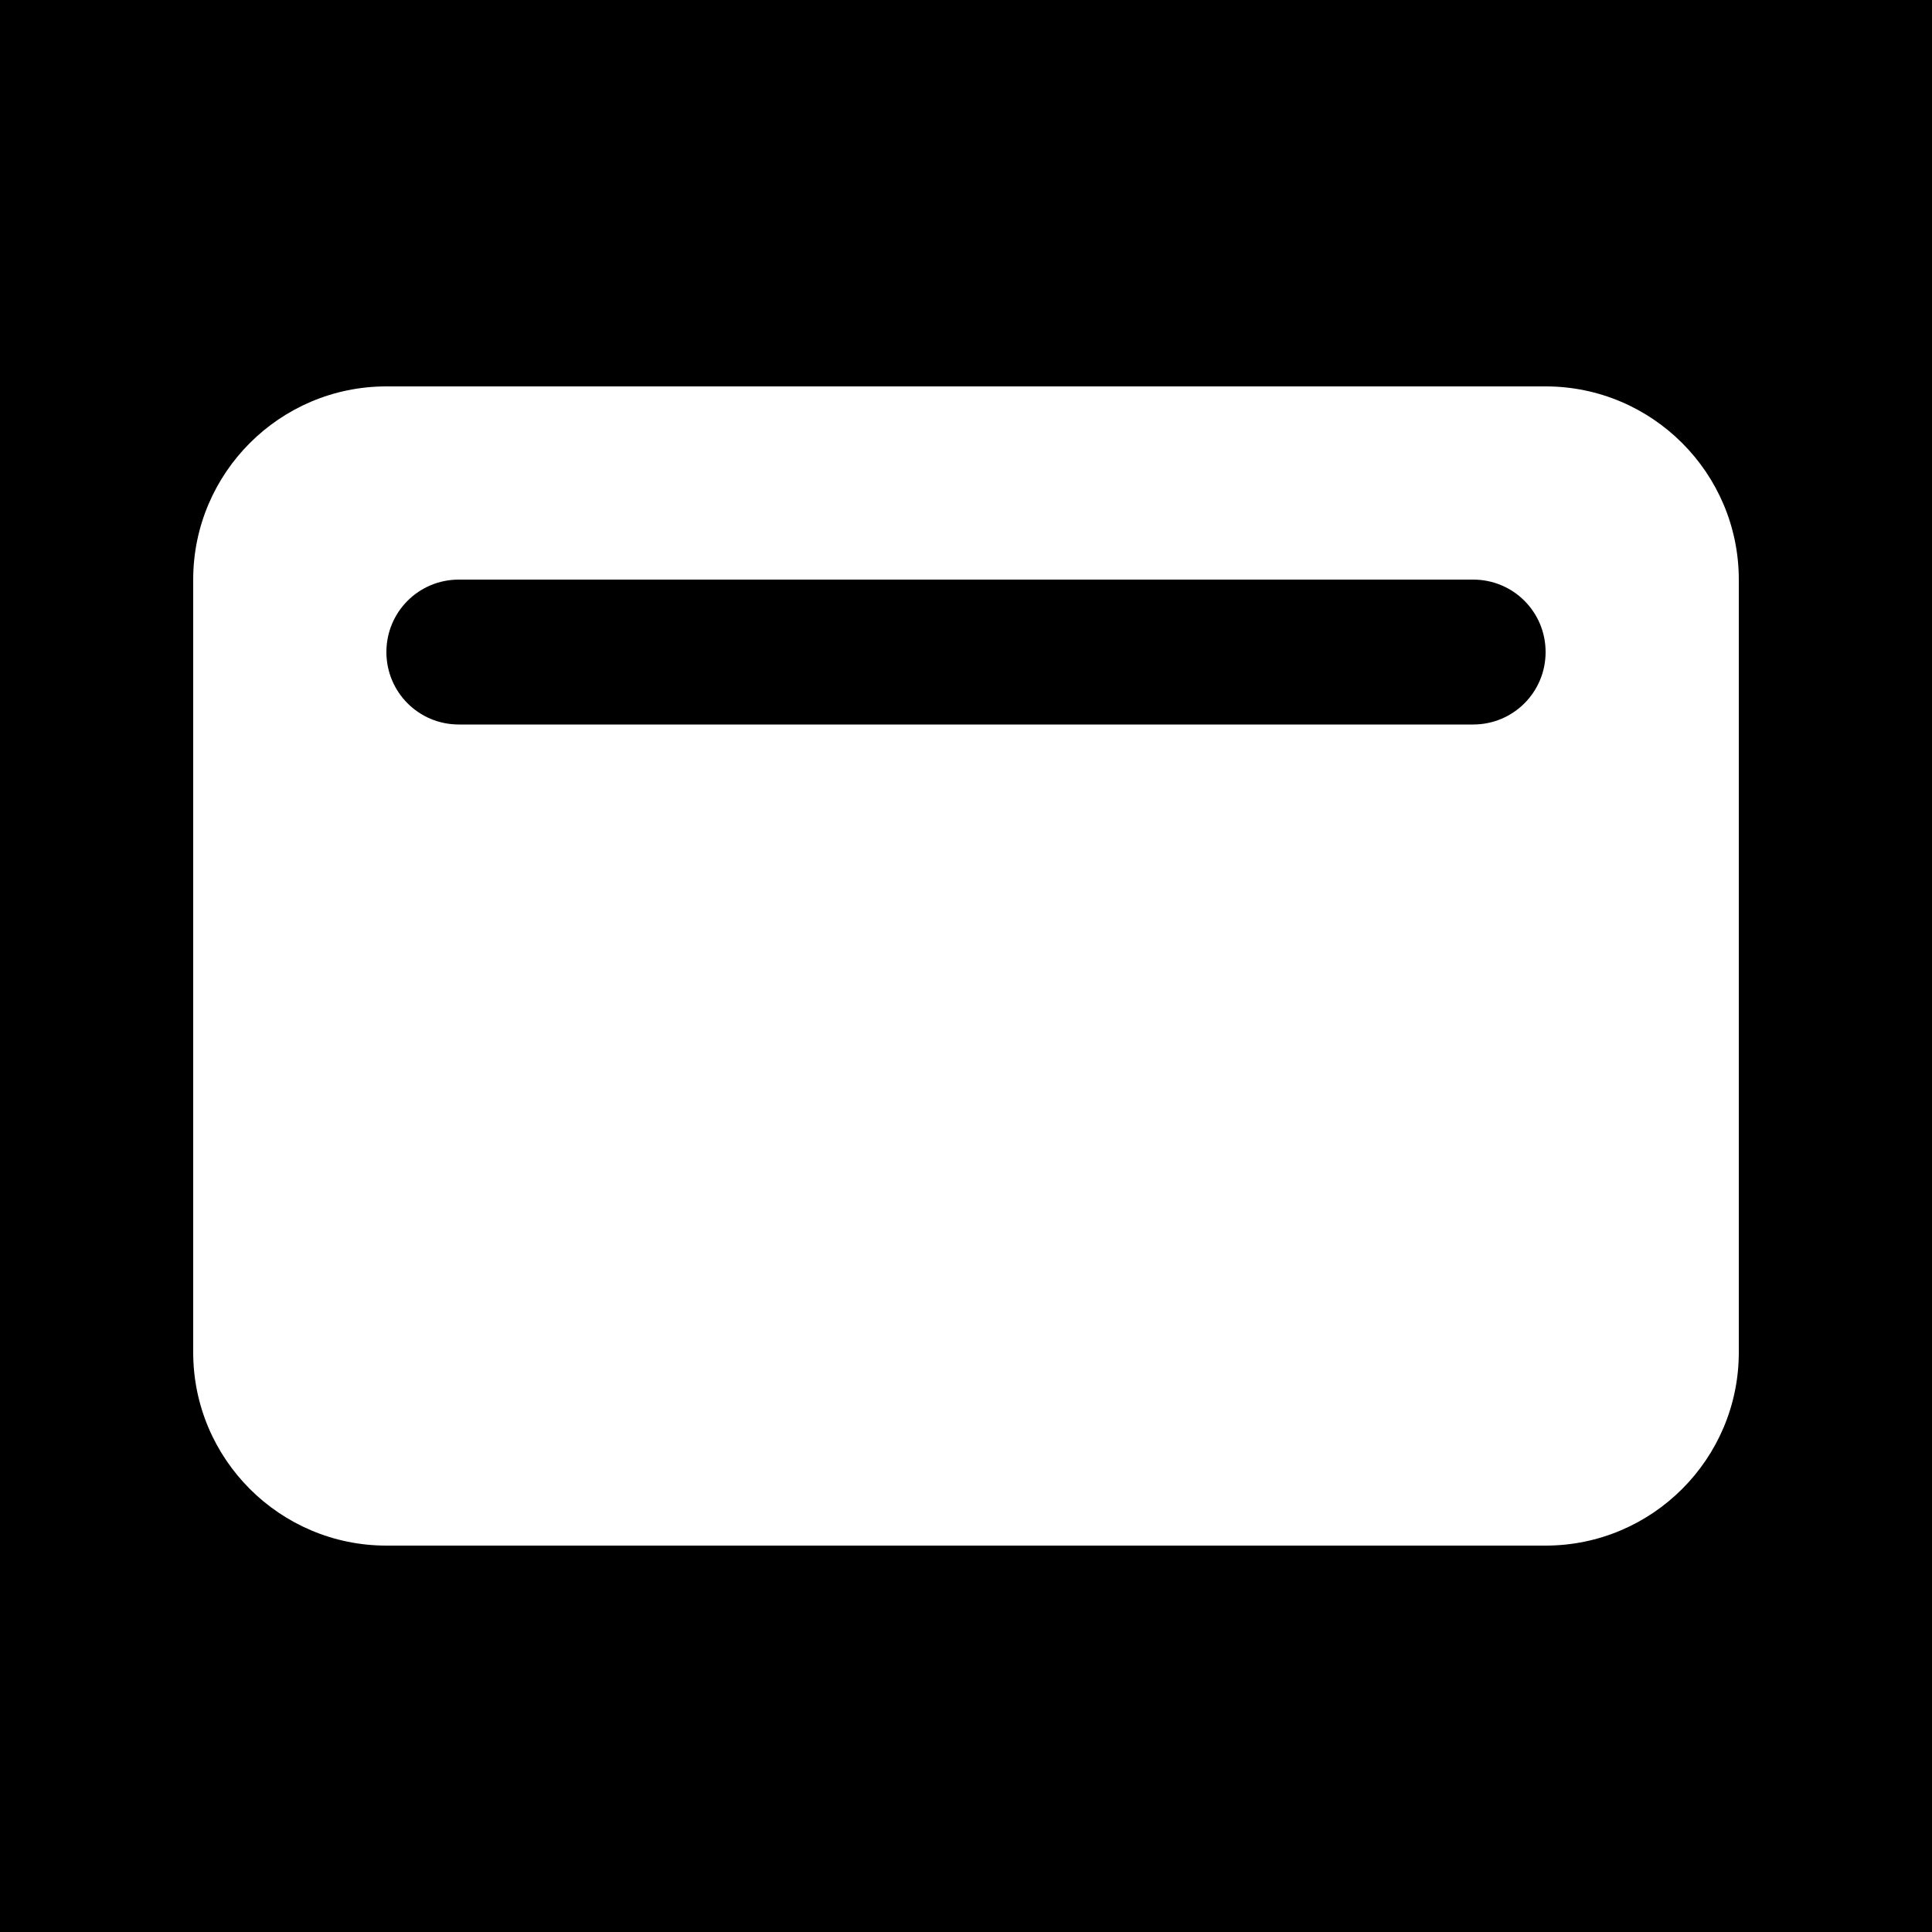
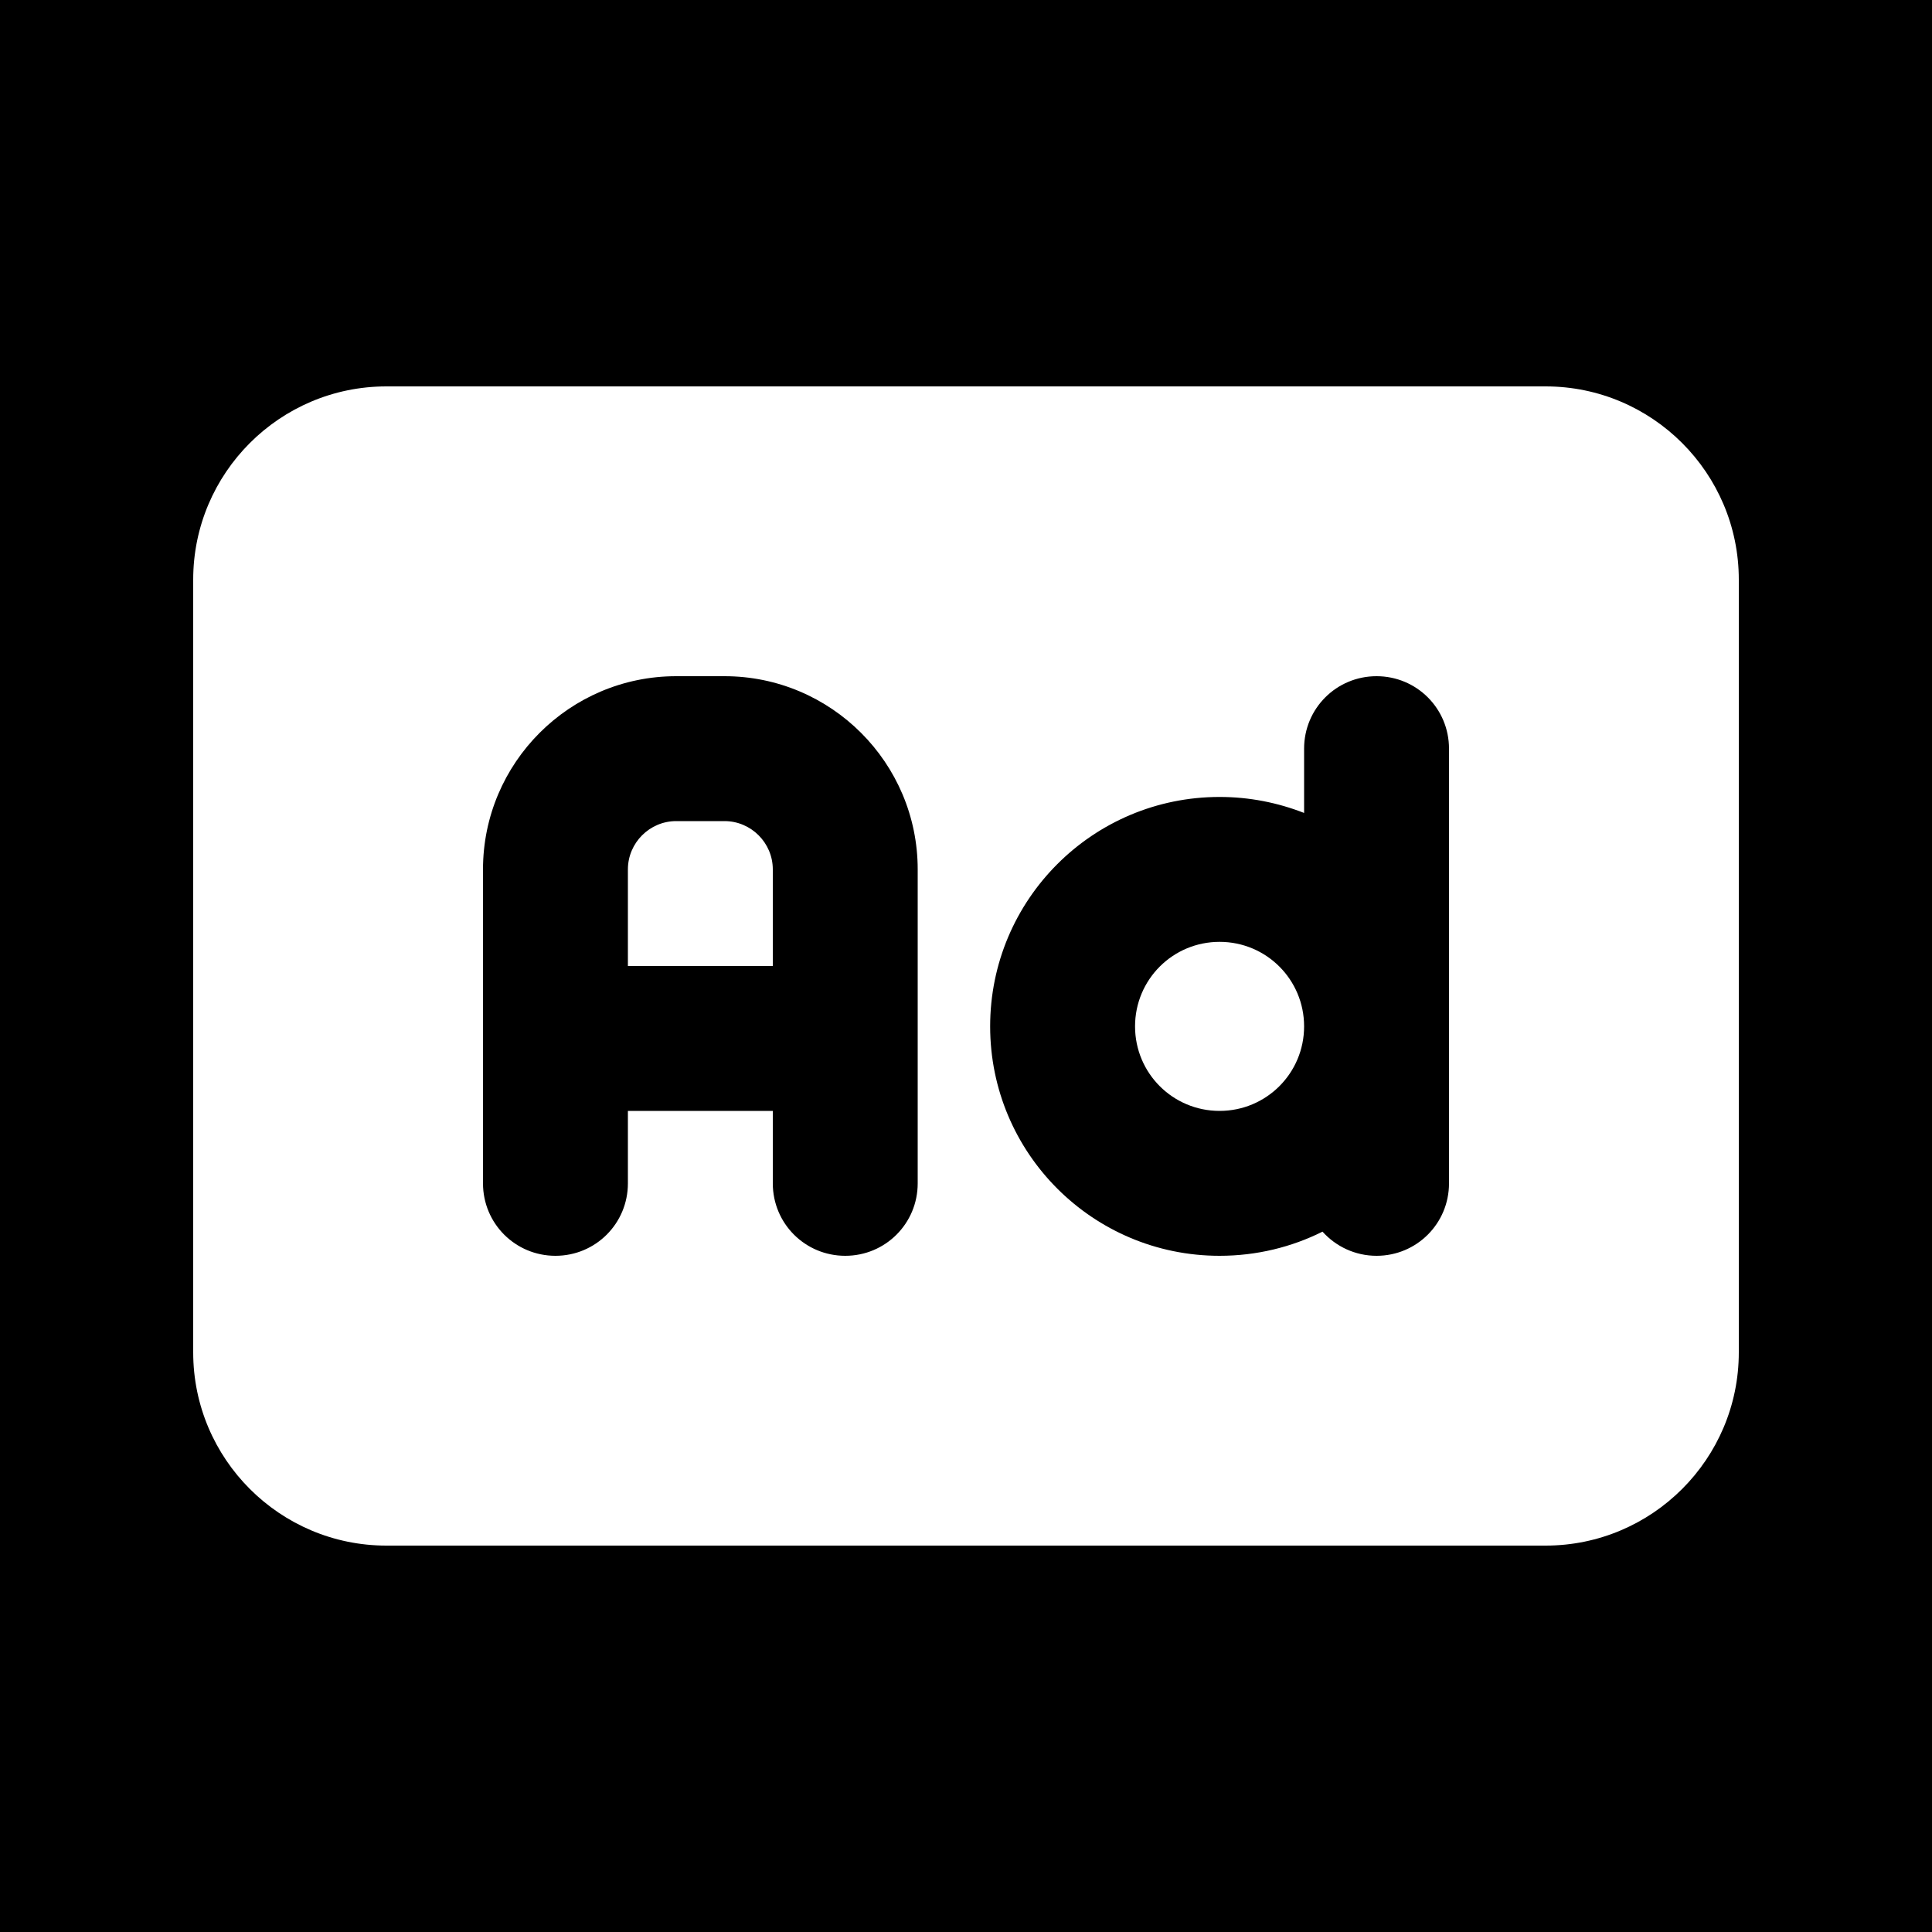
<svg xmlns="http://www.w3.org/2000/svg" viewBox="0 0 640 640">
  <path fill="#000000" d="M 0 0 L 640 0 L 640 640 L 0 640 Z M 0 0 " fill-opacity="1" fill-rule="nonzero" />
-   <path fill="#FFFFFF" d="M128 128C92.7 128 64 156.7 64 192L64 448C64 483.3 92.7 512 128 512L512 512C547.3 512 576 483.3 576 448L576 192C576 156.7 547.3 128 512 128L128 128zM152 192L488 192C501.3 192 512 202.7 512 216C512 229.3 501.3 240 488 240L152 240C138.7 240 128 229.3 128 216C128 202.7 138.7 192 152 192z" />
+   <path fill="#FFFFFF" d="M128 128C92.7 128 64 156.7 64 192L64 448C64 483.3 92.7 512 128 512L512 512C547.3 512 576 483.3 576 448L576 192C576 156.7 547.3 128 512 128L128 128zM480 248L480 392C480 405.3 469.3 416 456 416C448.9 416 442.5 412.9 438.1 408C427.9 413.1 416.3 416 404 416C362 416 328 382 328 340C328 298 362 264 404 264C413.9 264 423.3 265.9 432 269.3L432 248C432 234.7 442.7 224 456 224C469.3 224 480 234.7 480 248zM432 340C432 324.5 419.5 312 404 312C388.5 312 376 324.5 376 340C376 355.5 388.5 368 404 368C419.5 368 432 355.5 432 340zM224 272C215.2 272 208 279.2 208 288L208 320L256 320L256 288C256 279.2 248.8 272 240 272L224 272zM256 368L208 368L208 392C208 405.3 197.3 416 184 416C170.7 416 160 405.3 160 392L160 288C160 252.7 188.7 224 224 224L240 224C275.3 224 304 252.7 304 288L304 392C304 405.3 293.3 416 280 416C266.7 416 256 405.3 256 392L256 368z" />
</svg>
